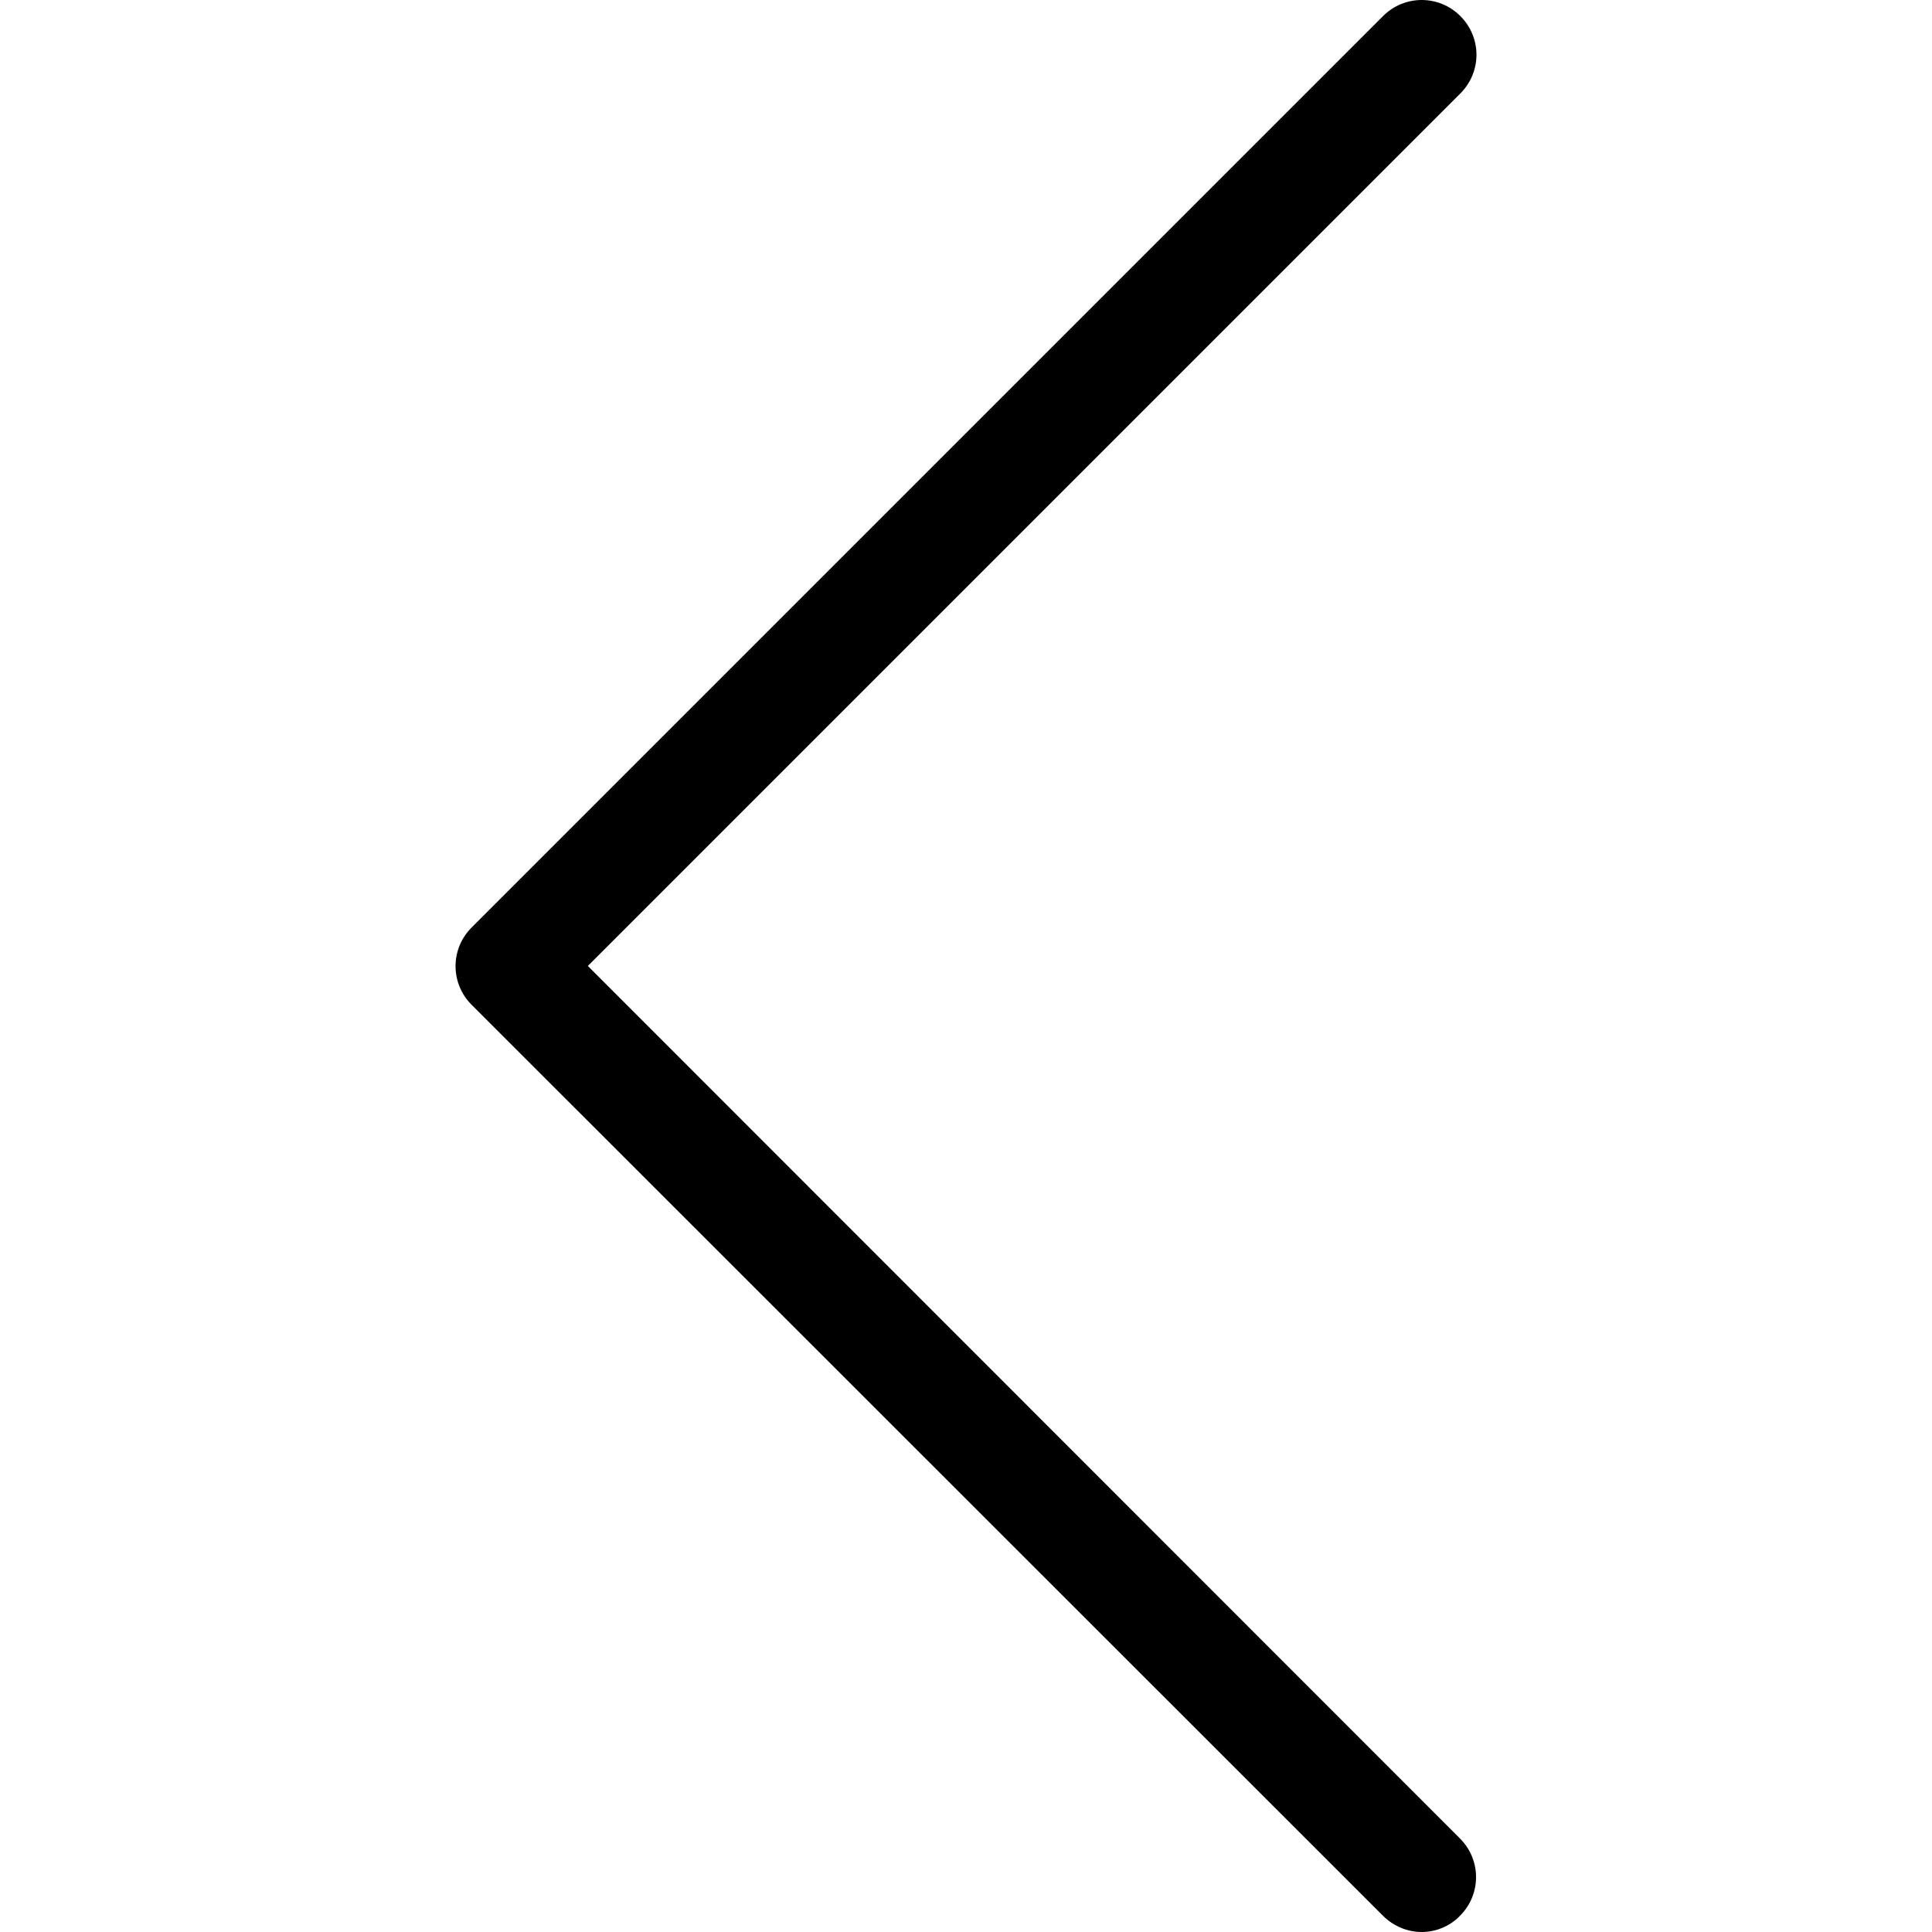
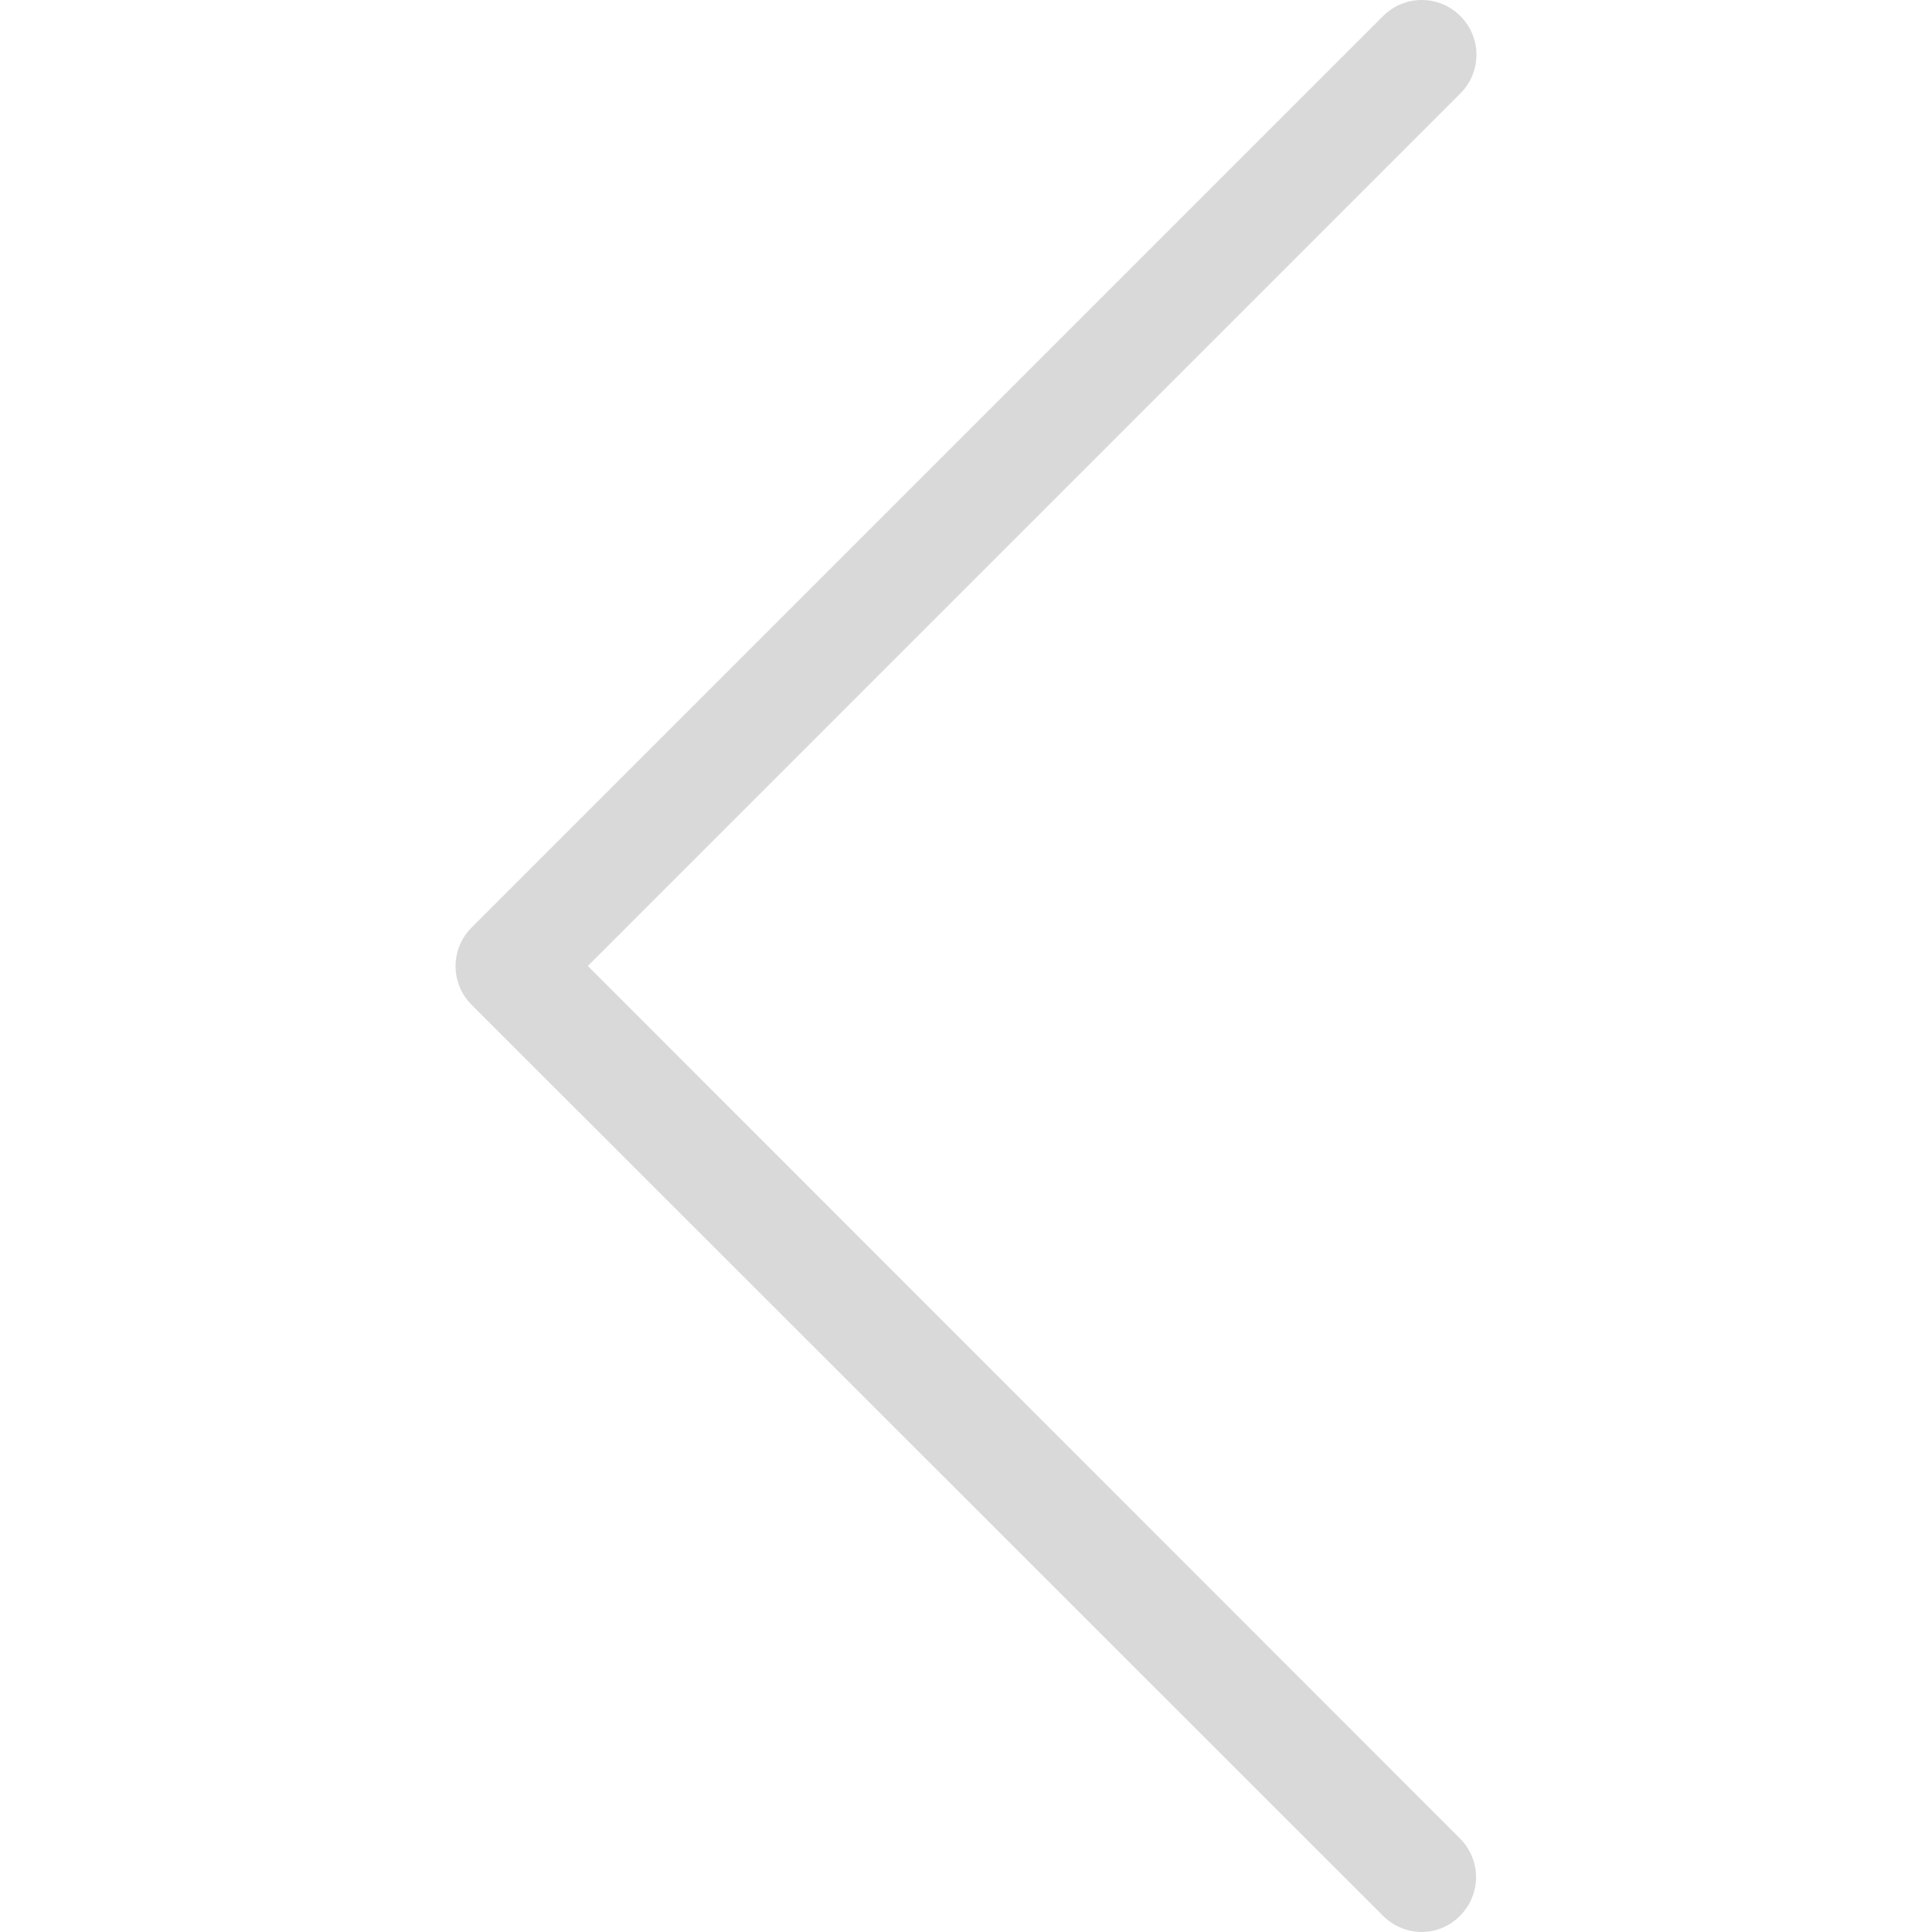
- <svg xmlns="http://www.w3.org/2000/svg" version="1.1" id="Capa_1" x="0px" y="0px" viewBox="0 0 477.175 477.175" style="enable-background:new 0 0 477.175 477.175;" xml:space="preserve">
+ <svg xmlns="http://www.w3.org/2000/svg" version="1.1" id="Capa_1" x="0px" y="0px" viewBox="0 0 477.175 477.175" style="enable-background:new 0 0 477.175 477.175;" xml:space="preserve" width="512px" height="512px" class="">
  <g>
-     <path d="M145.188,238.575l215.5-215.5c5.3-5.3,5.3-13.8,0-19.1s-13.8-5.3-19.1,0l-225.1,225.1c-5.3,5.3-5.3,13.8,0,19.1l225.1,225   c2.6,2.6,6.1,4,9.5,4s6.9-1.3,9.5-4c5.3-5.3,5.3-13.8,0-19.1L145.188,238.575z" />
+     <g>
+       <path d="M145.188,238.575l215.5-215.5c5.3-5.3,5.3-13.8,0-19.1s-13.8-5.3-19.1,0l-225.1,225.1c-5.3,5.3-5.3,13.8,0,19.1l225.1,225   c2.6,2.6,6.1,4,9.5,4s6.9-1.3,9.5-4c5.3-5.3,5.3-13.8,0-19.1L145.188,238.575z" data-original="#000000" class="" data-old_color="#000000" fill="#D9D9D9" />
+     </g>
  </g>
-   <g>
- </g>
-   <g>
- </g>
-   <g>
- </g>
-   <g>
- </g>
-   <g>
- </g>
-   <g>
- </g>
-   <g>
- </g>
-   <g>
- </g>
-   <g>
- </g>
-   <g>
- </g>
-   <g>
- </g>
-   <g>
- </g>
-   <g>
- </g>
-   <g>
- </g>
-   <g>
- </g>
</svg>
